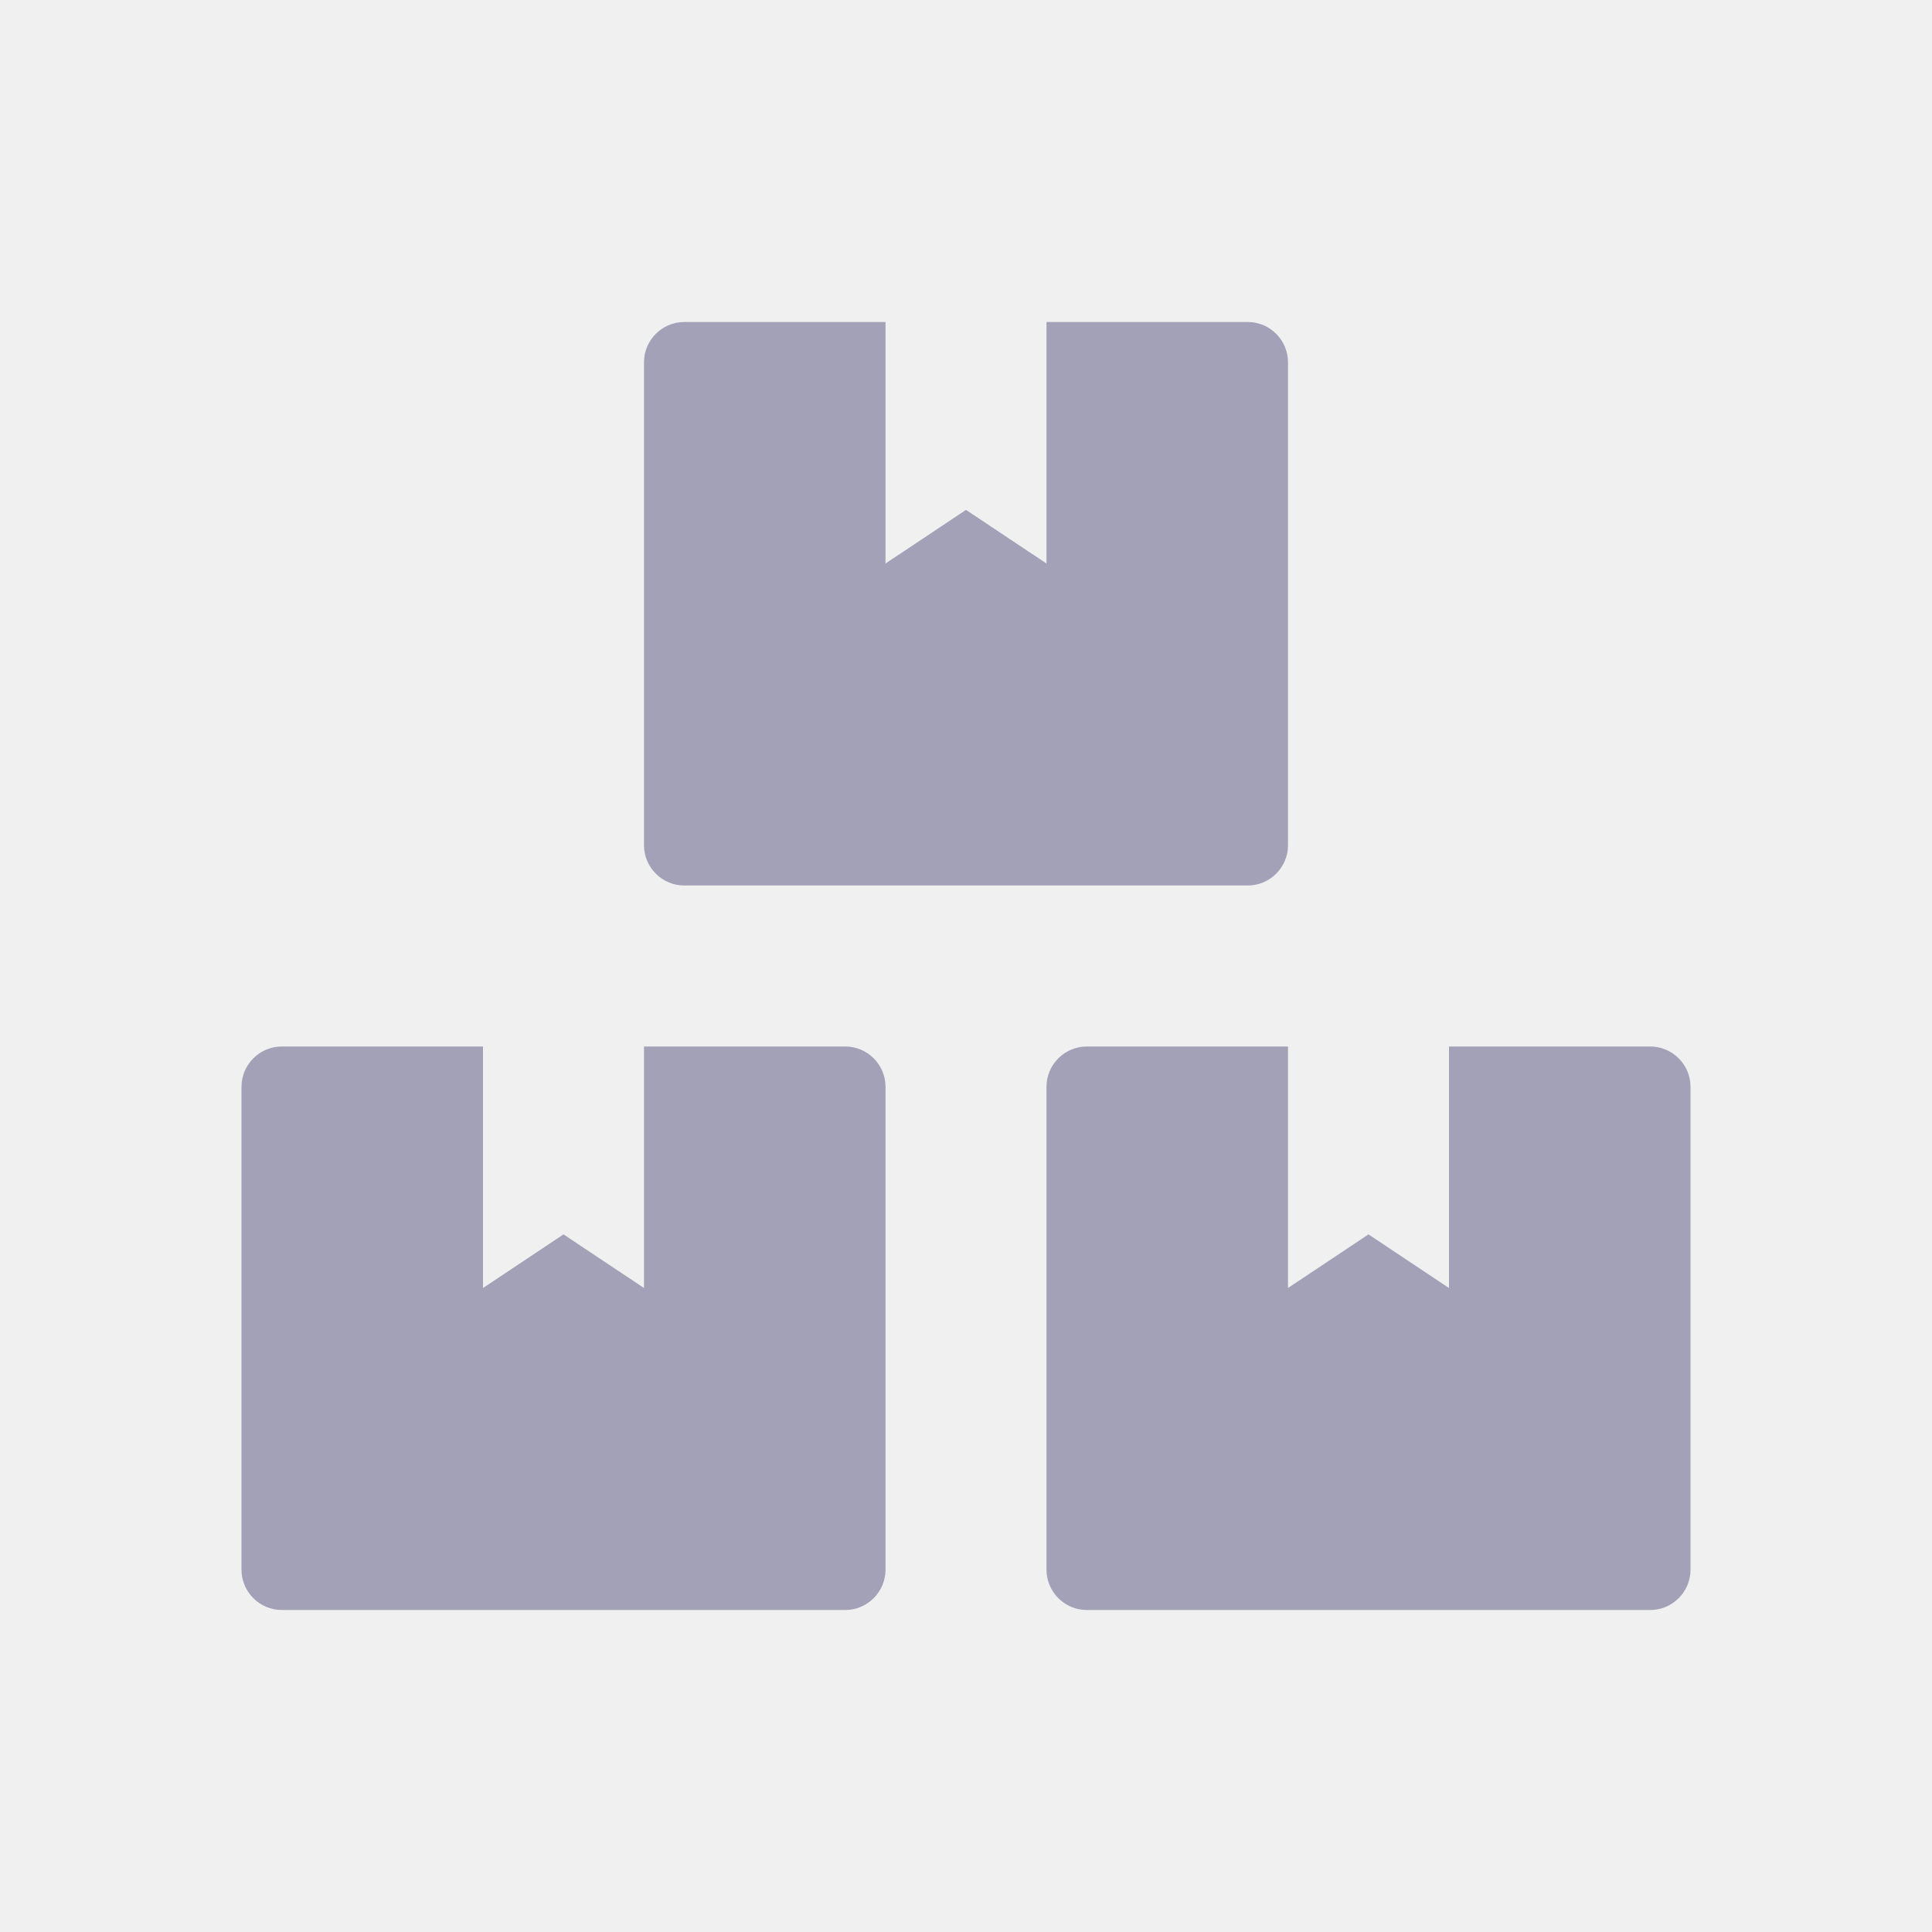
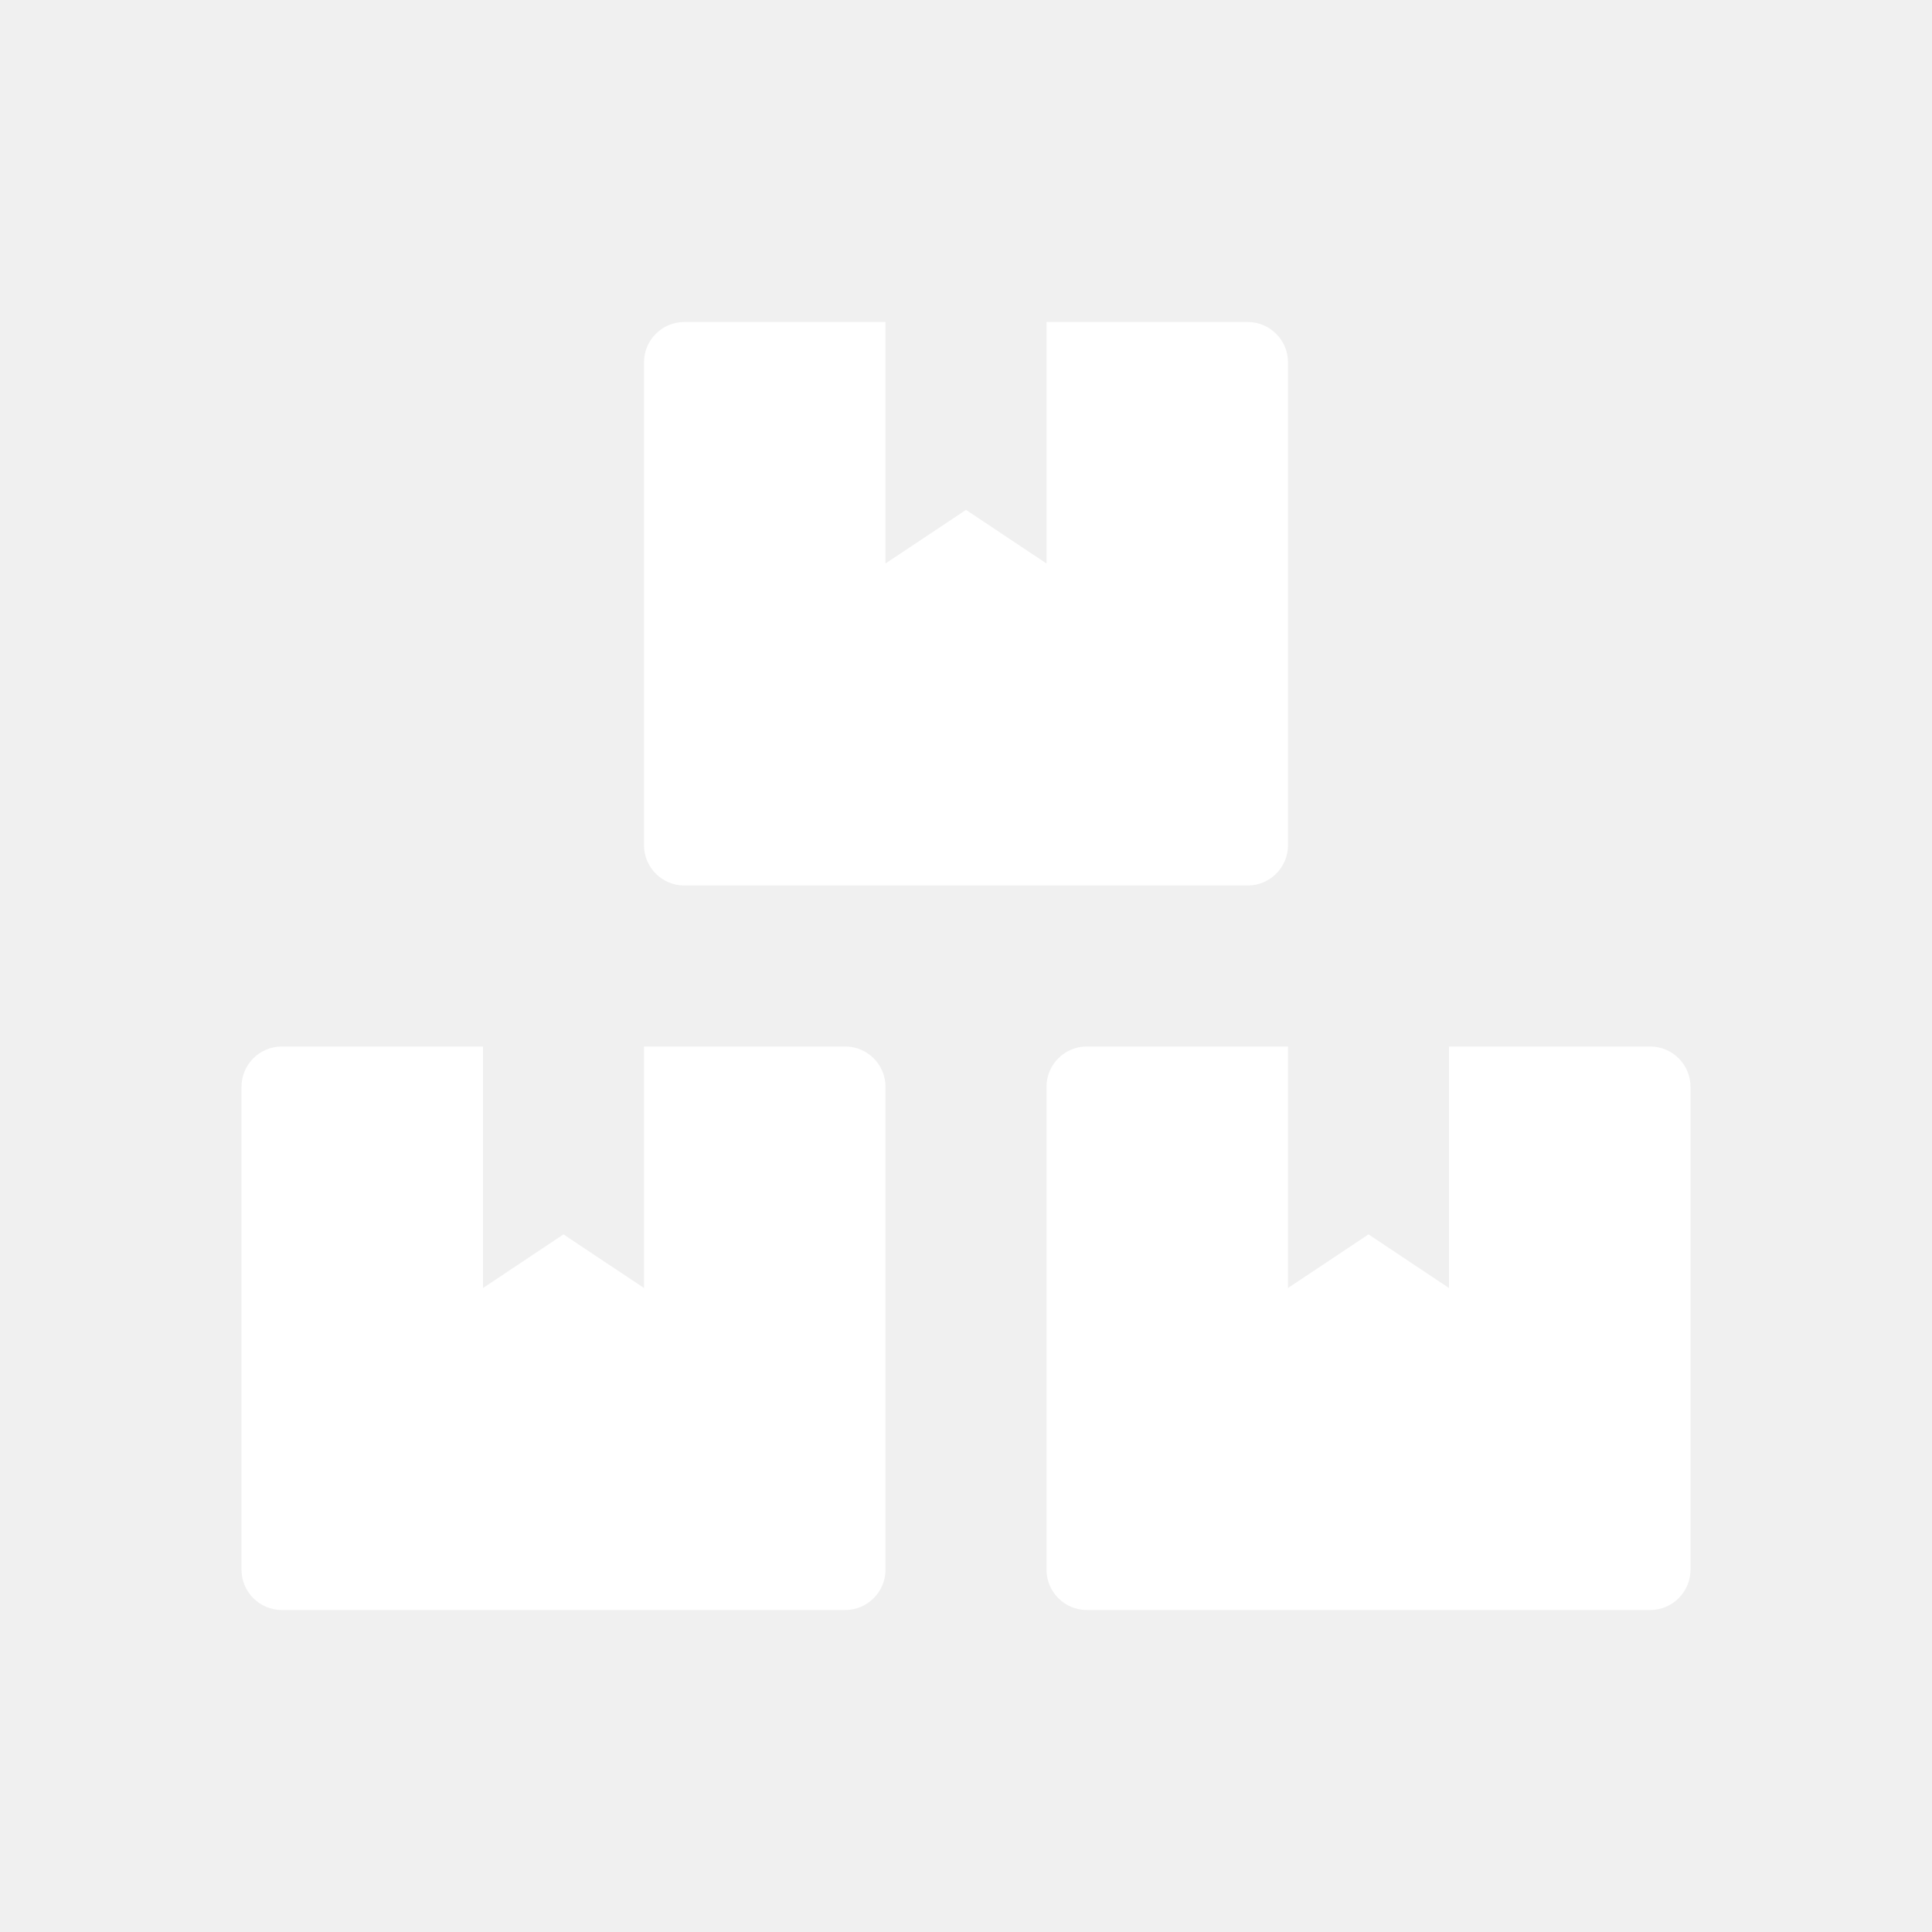
<svg xmlns="http://www.w3.org/2000/svg" width="24" height="24" viewBox="0 0 24 24" fill="none">
-   <path d="M20.5 13H18V16L17 15.334L16 16V13H13.5C13.225 13 13 13.225 13 13.5V19.5C13 19.775 13.225 20 13.5 20H20.5C20.775 20 21 19.775 21 19.5V13.5C21 13.225 20.775 13 20.5 13ZM8.5 11H15.5C15.775 11 16 10.775 16 10.5V4.5C16 4.225 15.775 4 15.5 4H13V7L12 6.334L11 7V4H8.5C8.225 4 8 4.225 8 4.5V10.5C8 10.775 8.225 11 8.5 11ZM10.5 13H8V16L7 15.334L6 16V13H3.5C3.225 13 3 13.225 3 13.5V19.5C3 19.775 3.225 20 3.5 20H10.5C10.775 20 11 19.775 11 19.5V13.5C11 13.225 10.775 13 10.5 13Z" fill="#A2A1B7" />
+   <path d="M20.5 13H18V16L17 15.334L16 16V13H13.5C13.225 13 13 13.225 13 13.5V19.5C13 19.775 13.225 20 13.5 20H20.5C20.775 20 21 19.775 21 19.5V13.5C21 13.225 20.775 13 20.5 13ZM8.5 11H15.5C15.775 11 16 10.775 16 10.5V4.5C16 4.225 15.775 4 15.5 4H13V7L12 6.334L11 7V4H8.5C8.225 4 8 4.225 8 4.5V10.5C8 10.775 8.225 11 8.5 11ZM10.5 13H8V16L7 15.334L6 16V13H3.5C3.225 13 3 13.225 3 13.5V19.5C3 19.775 3.225 20 3.5 20H10.5C10.775 20 11 19.775 11 19.5V13.5C11 13.225 10.775 13 10.5 13Z" fill="white" />
</svg>
